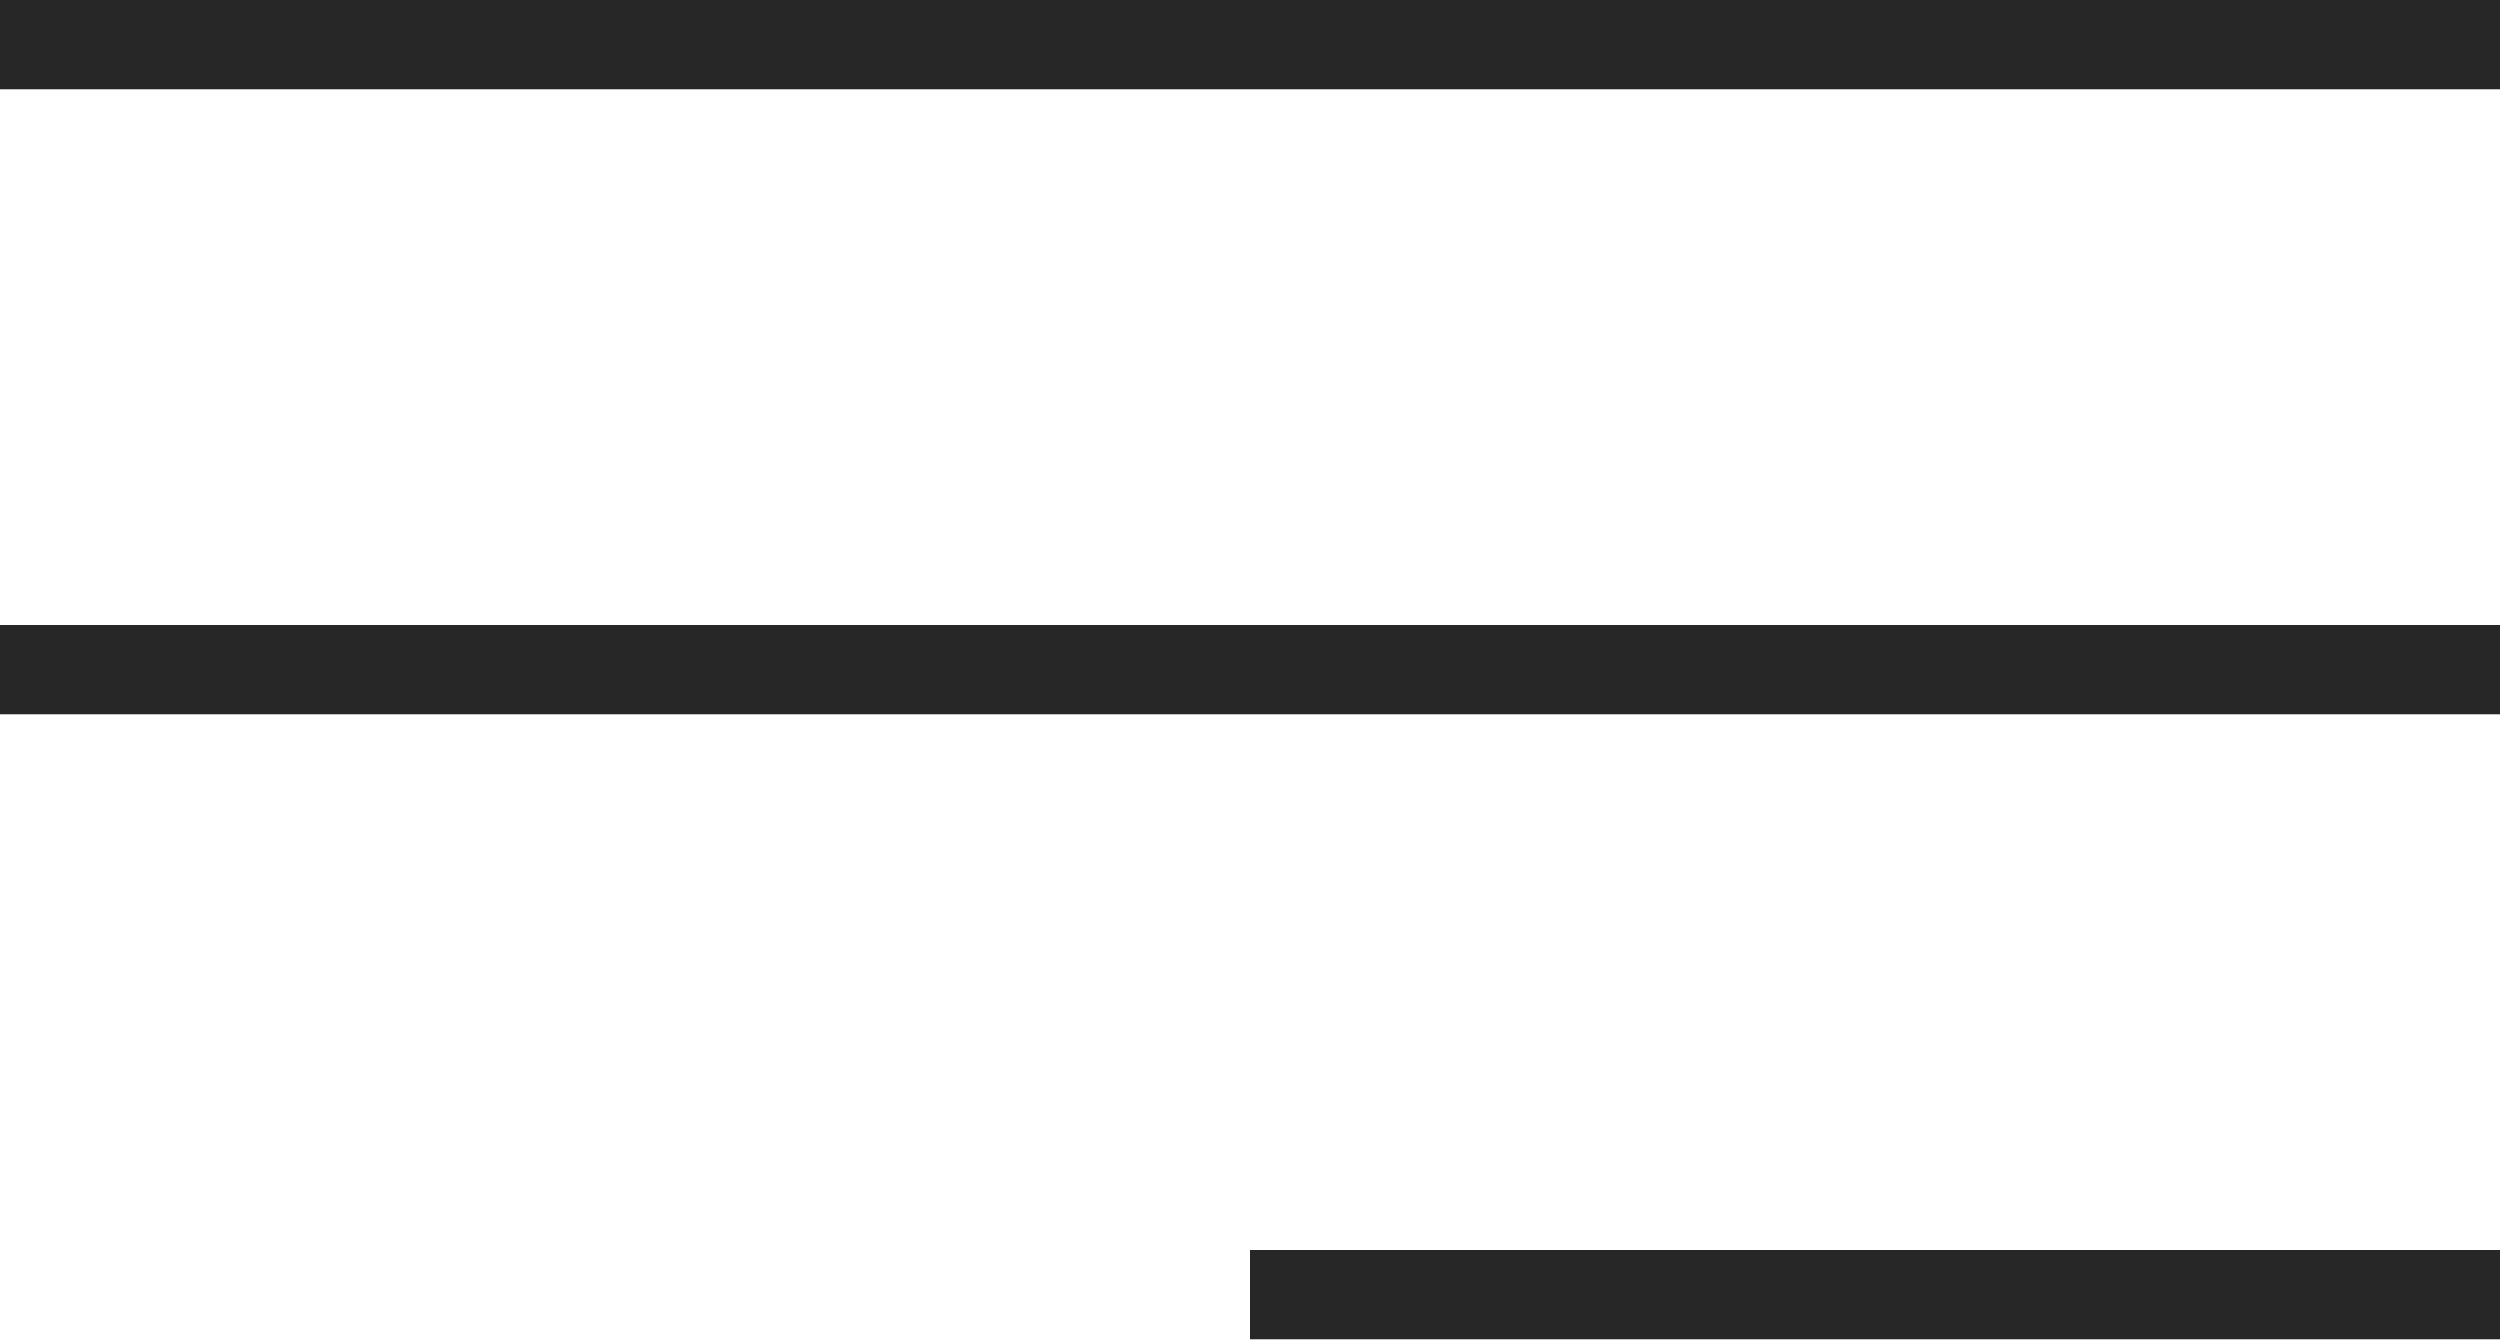
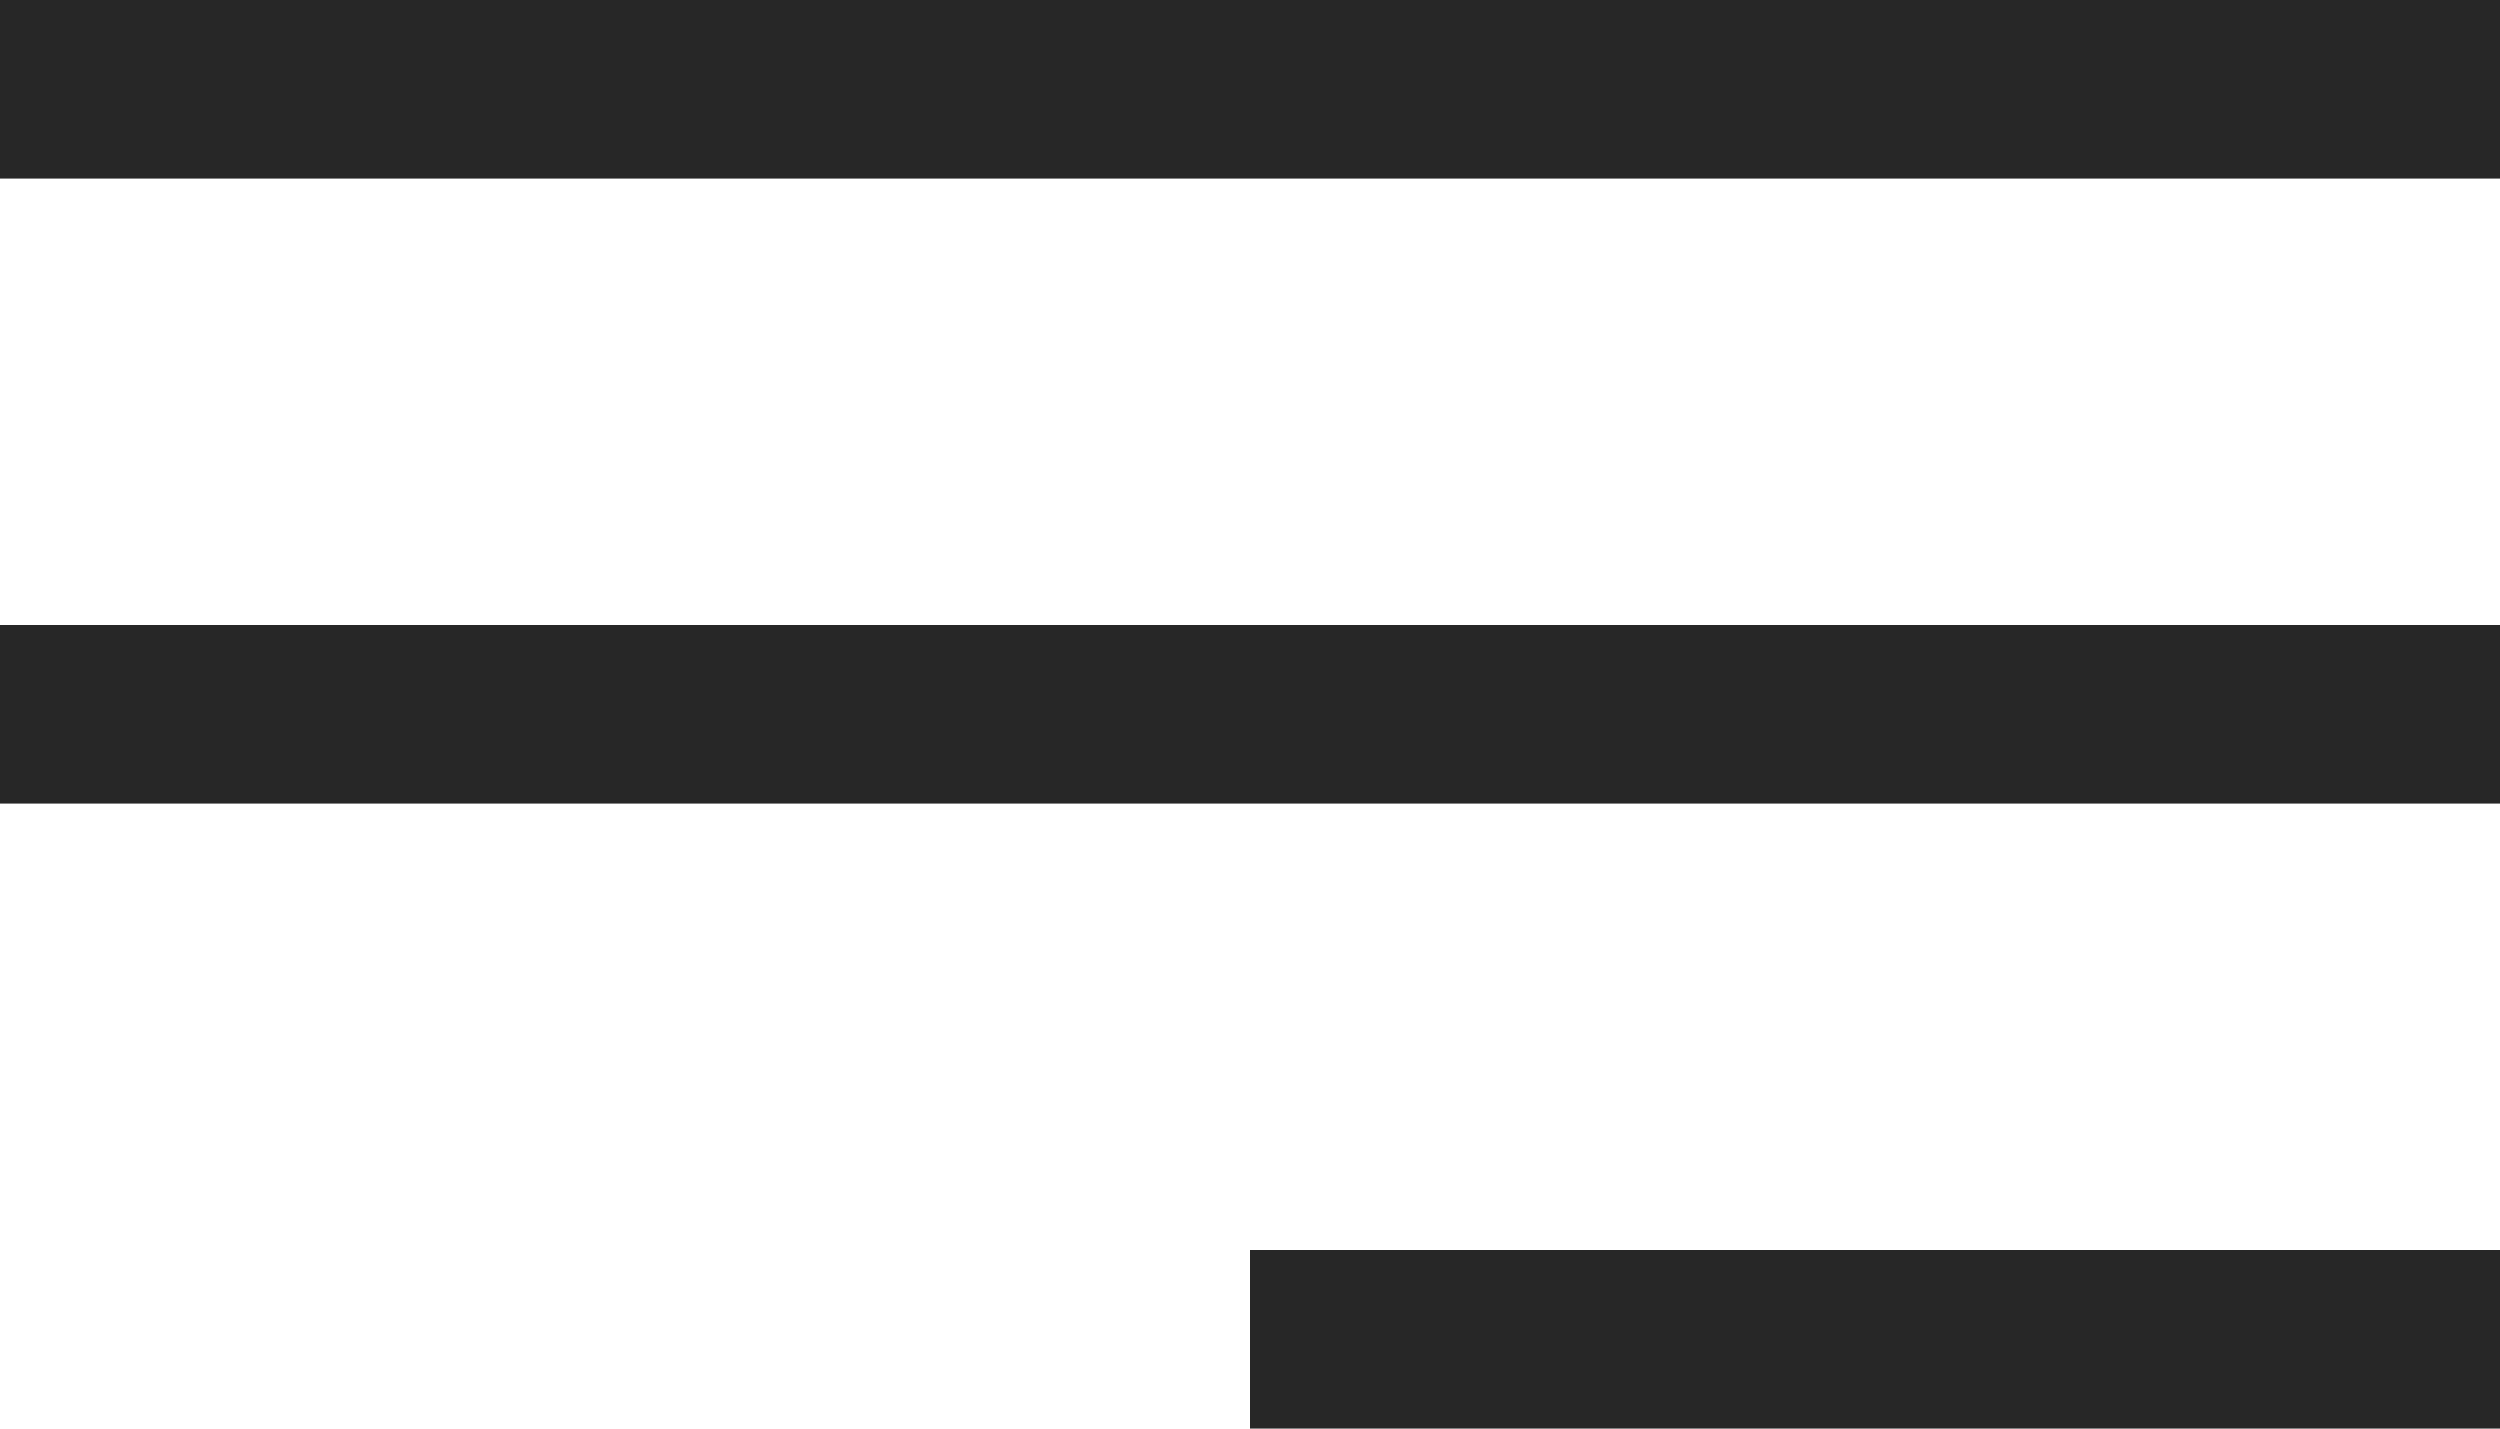
- <svg xmlns="http://www.w3.org/2000/svg" width="28" height="15" viewBox="0 0 28 15" fill="none">
-   <rect width="28" height="1" fill="#272727" />
-   <rect y="7" width="28" height="1" fill="#272727" />
-   <rect x="14" y="14" width="14" height="1" fill="#272727" />
+ <svg xmlns="http://www.w3.org/2000/svg" width="28" height="16" viewBox="0 0 28 16" fill="none">
+   <rect width="28" height="2" fill="#272727" />
+   <rect y="7" width="28" height="2" fill="#272727" />
+   <rect x="14" y="14" width="14" height="2" fill="#272727" />
</svg>
